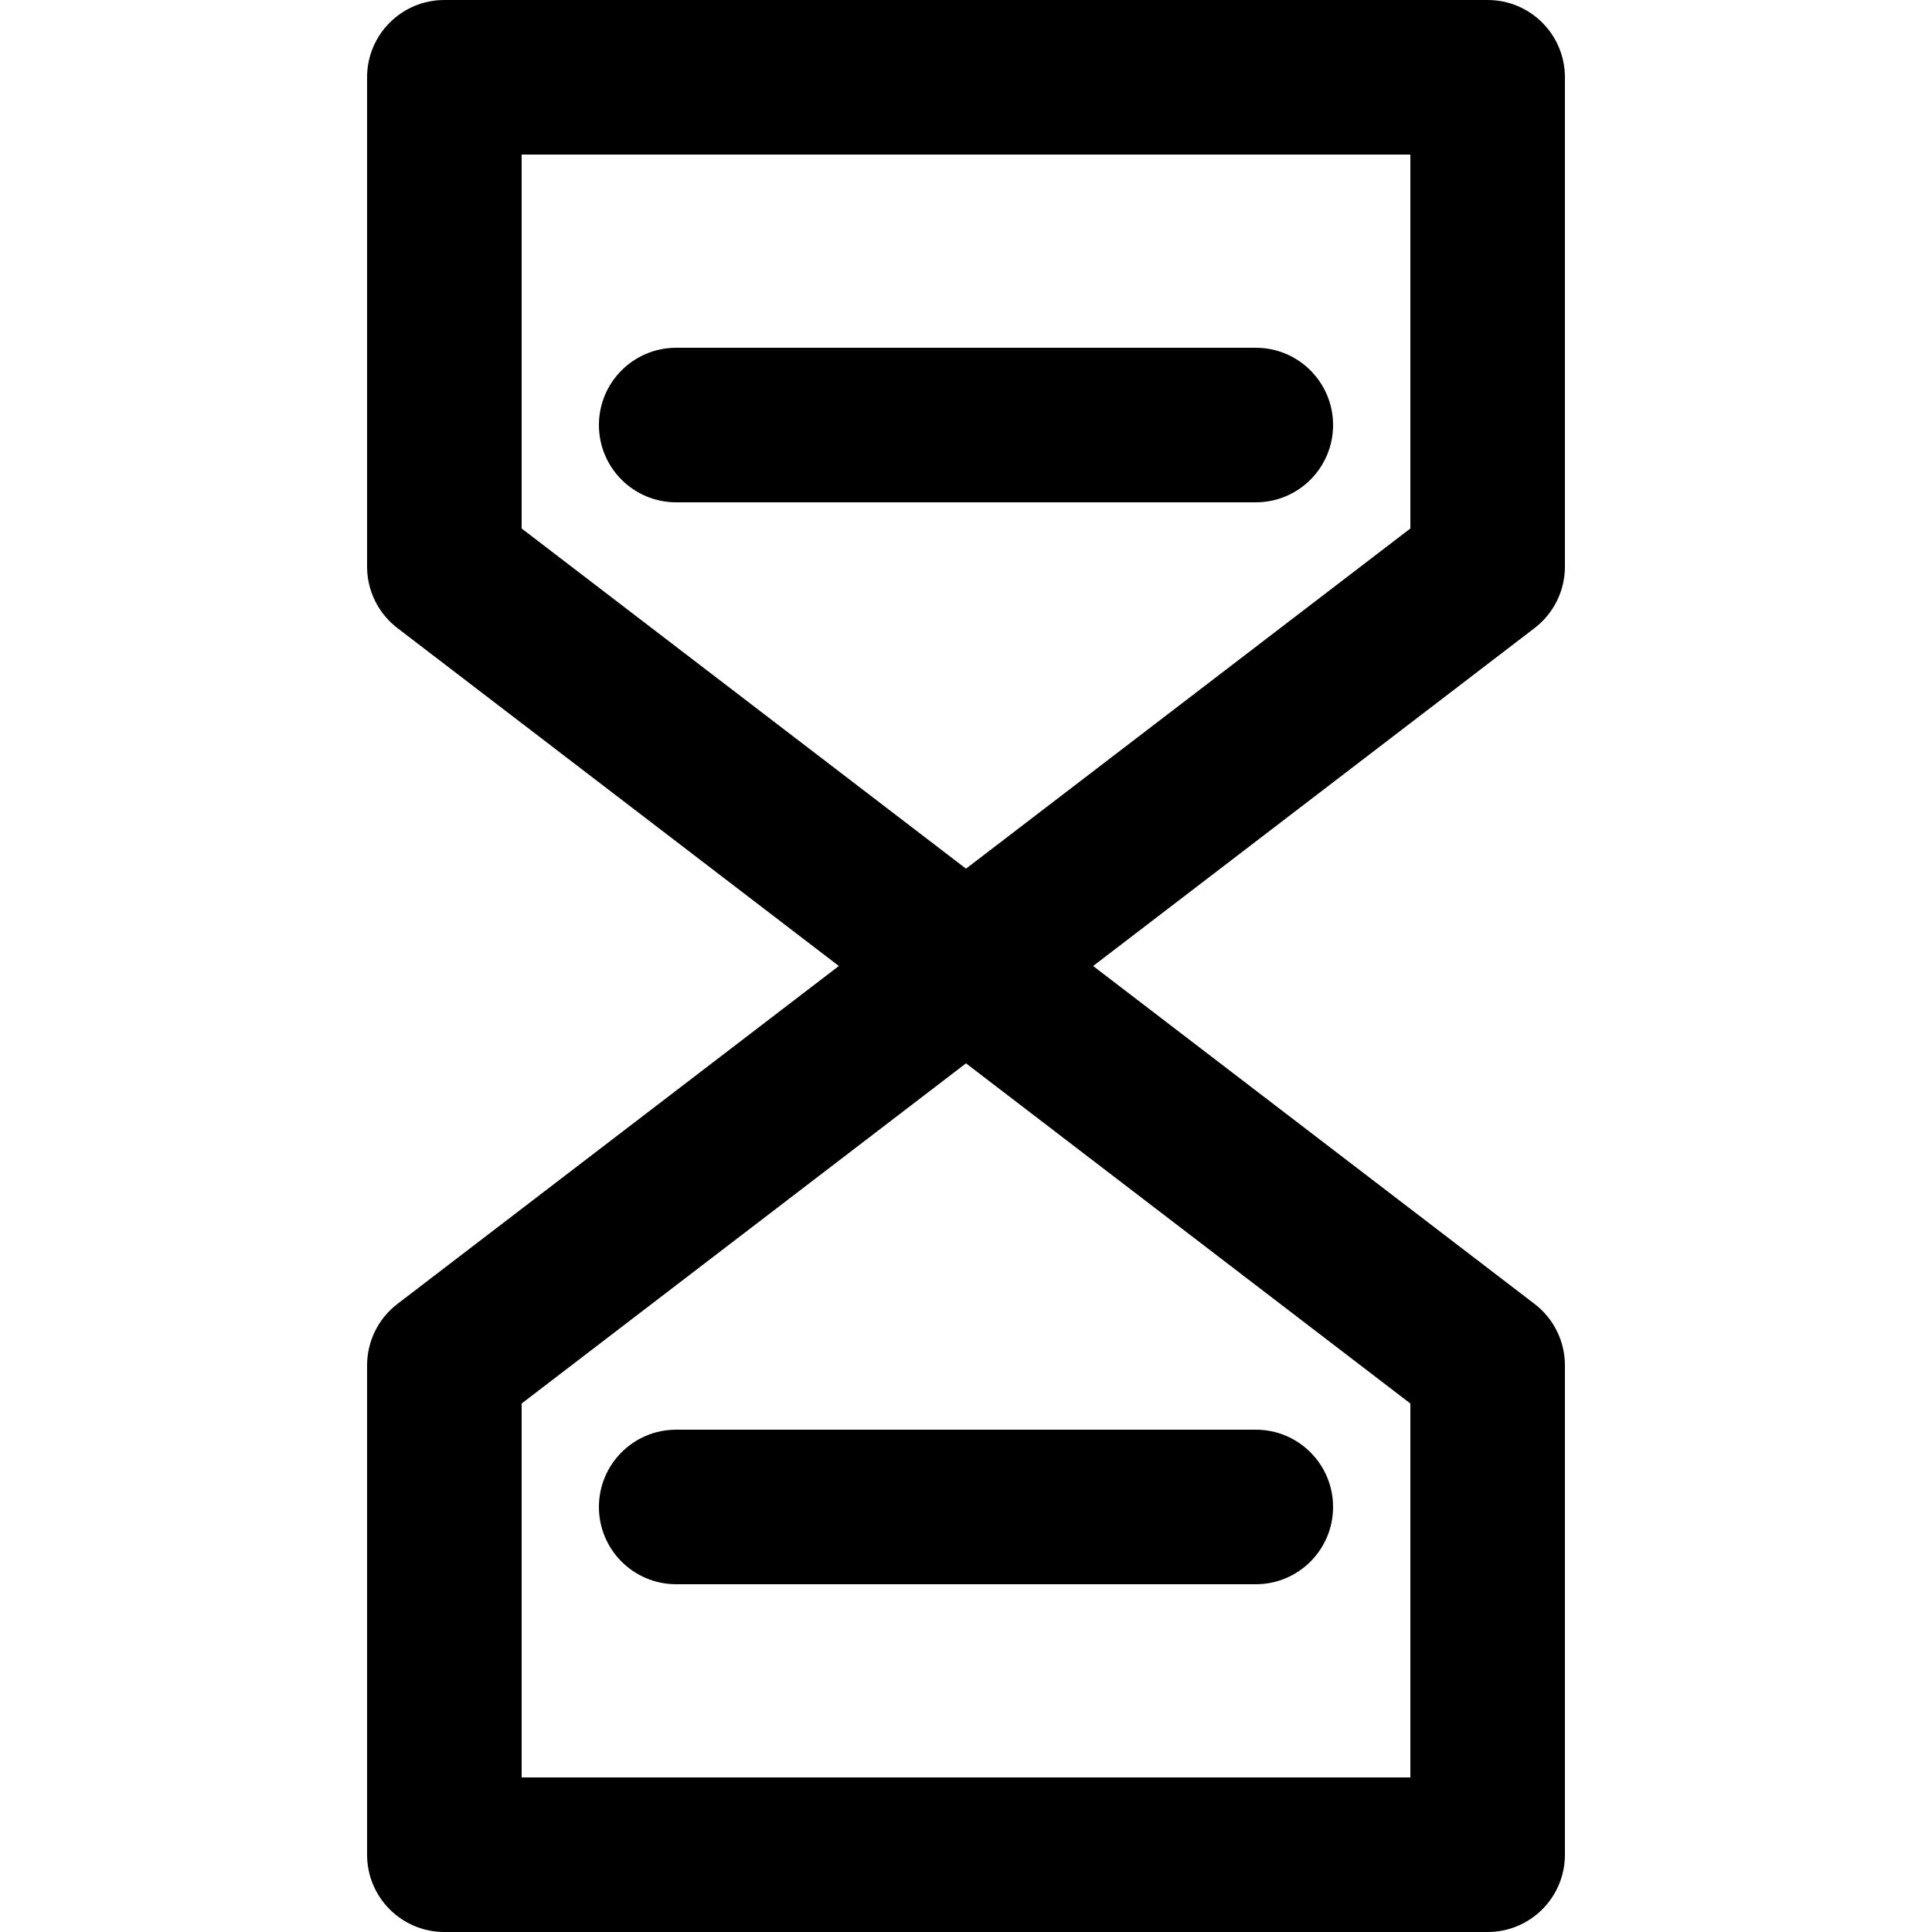
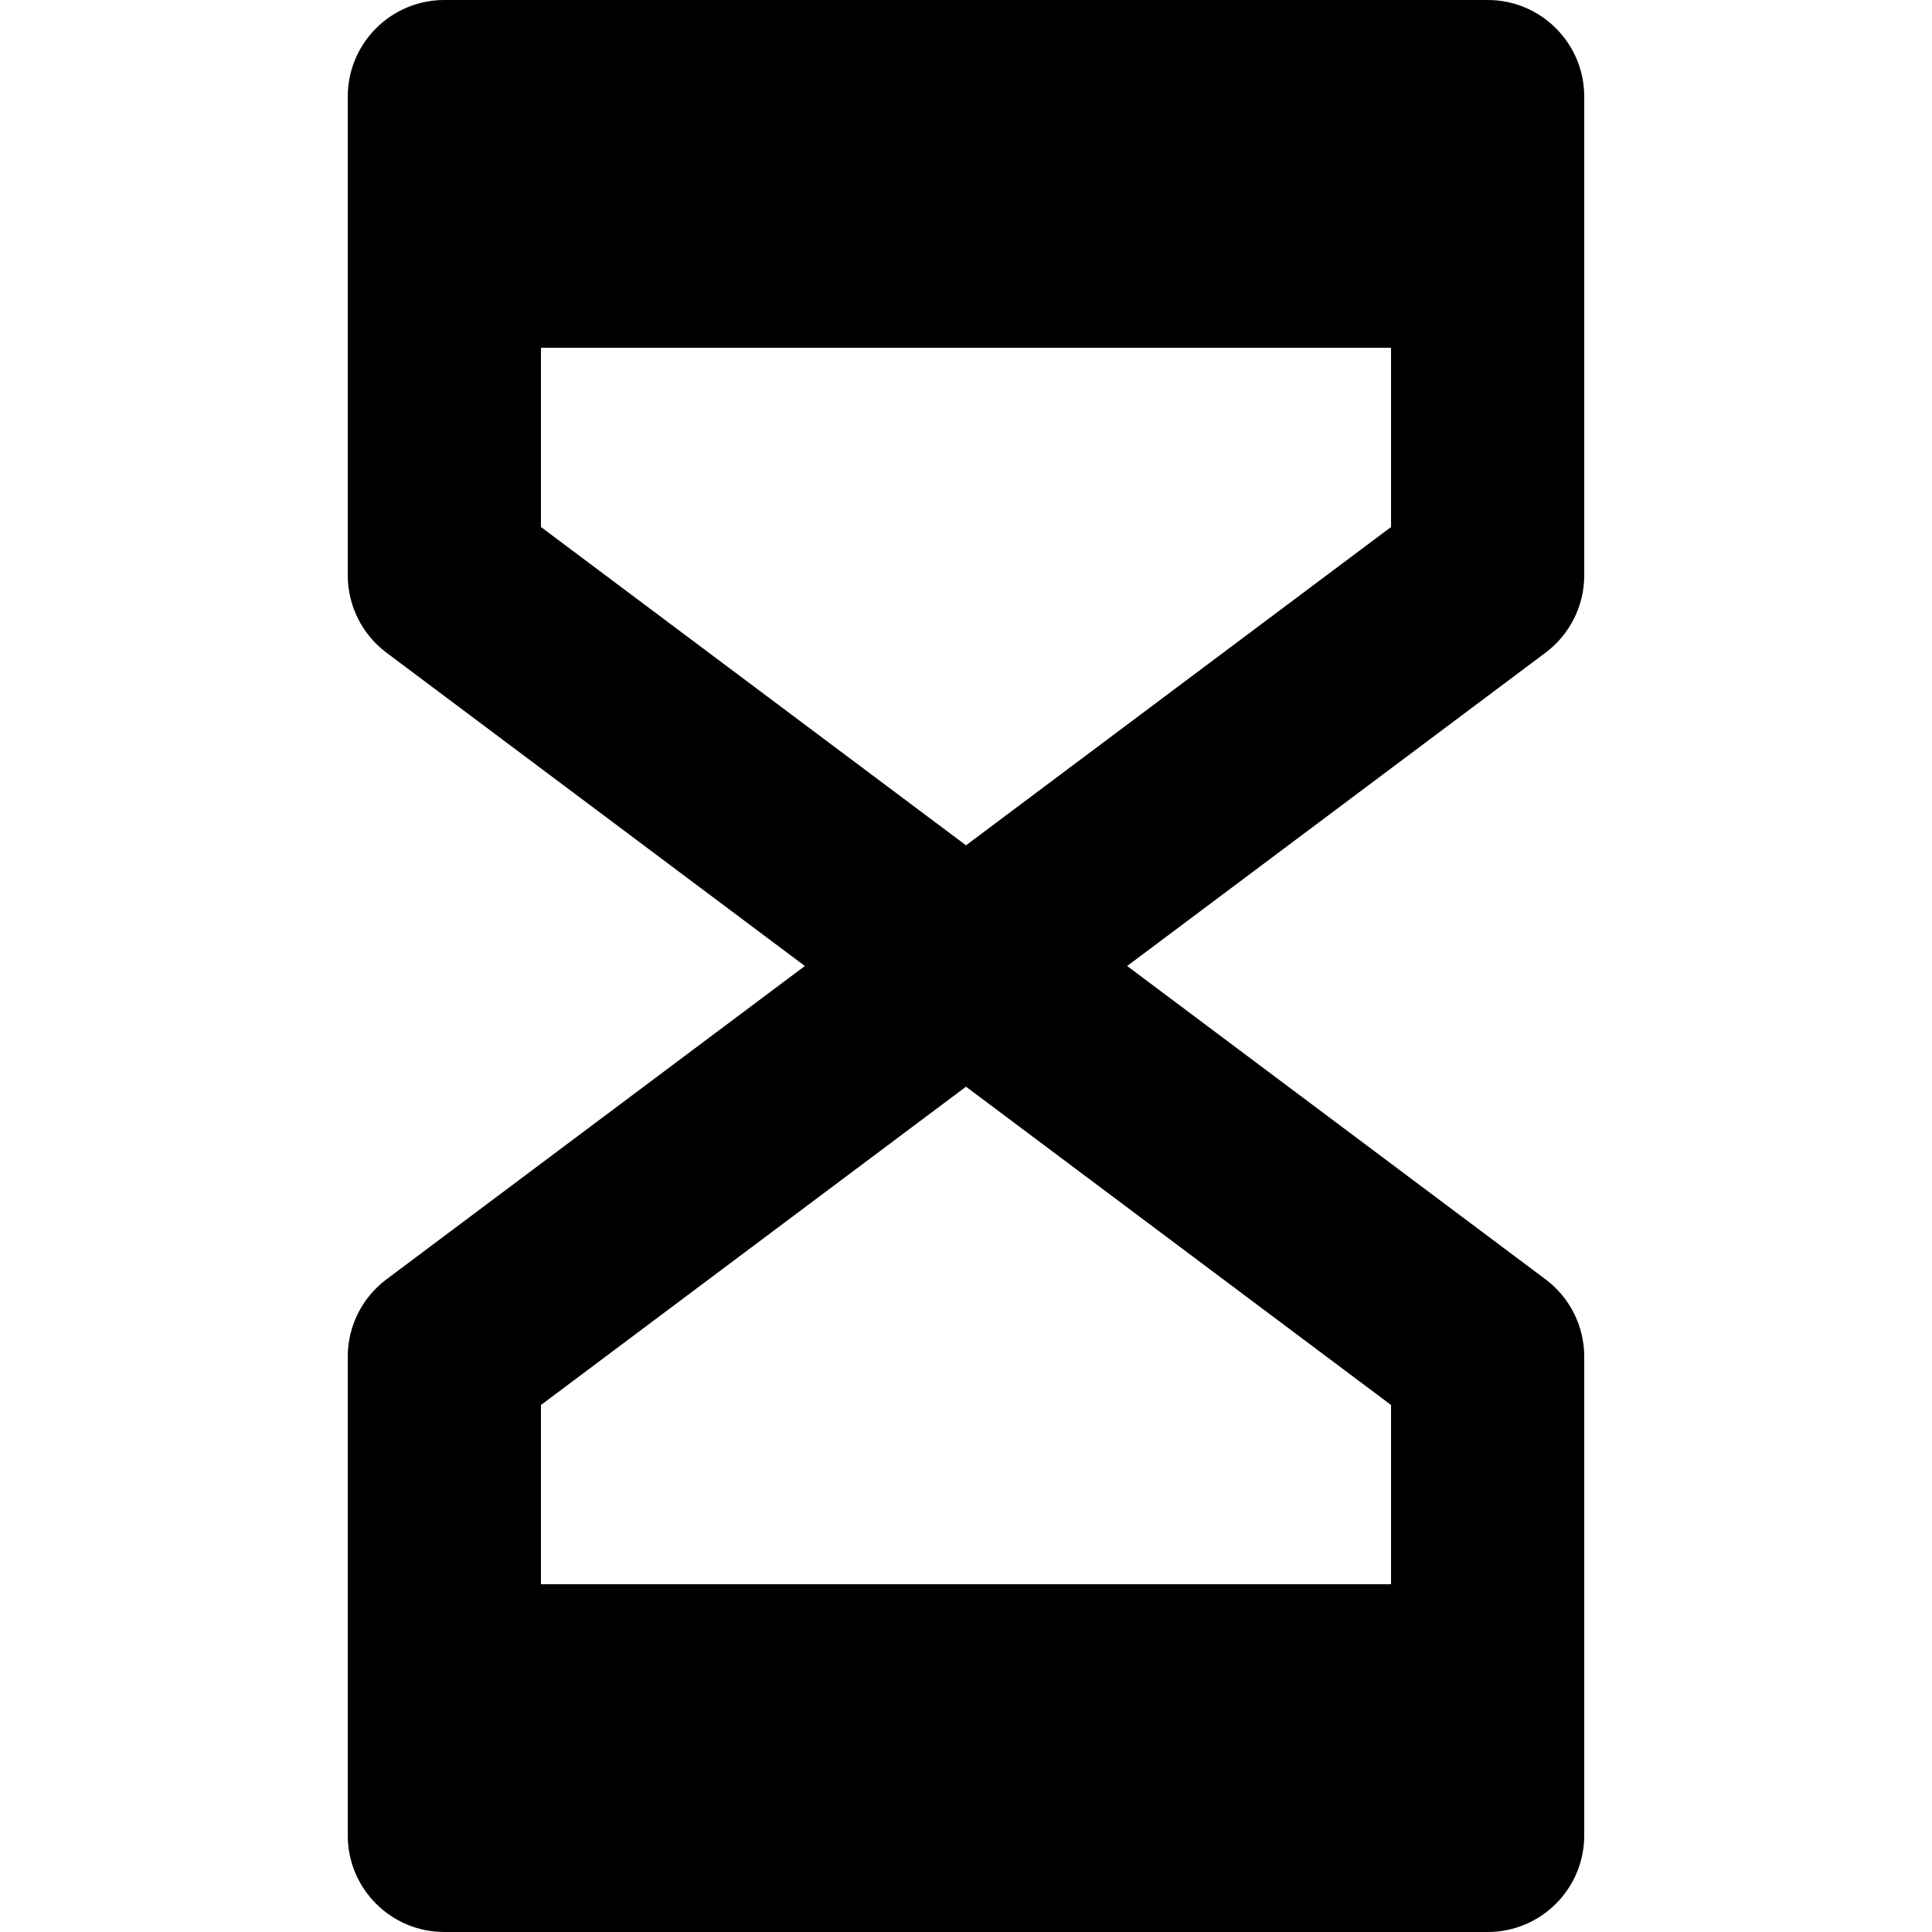
<svg xmlns="http://www.w3.org/2000/svg" version="1.1" x="0px" y="0px" width="100px" height="100px" viewBox="0 0 100 100" enable-background="new 0 0 100 100" xml:space="preserve">
  <g id="Layer_3" display="none">
-     <circle display="inline" fill="none" stroke="#000000" stroke-width="0.25" stroke-miterlimit="10" cx="50" cy="49.5" r="17.5" />
-     <polyline display="inline" opacity="0.15" points="95,5 5,5 5,95 95,95  " />
-     <circle display="inline" fill="none" stroke="#000000" stroke-width="0.25" stroke-miterlimit="10" cx="50" cy="50" r="26" />
-     <circle display="inline" fill="none" stroke="#000000" stroke-width="0.25" stroke-miterlimit="10" cx="50" cy="50" r="34" />
-     <circle display="inline" fill="none" stroke="#000000" stroke-width="0.25" stroke-miterlimit="10" cx="50" cy="49.5" r="9" />
-     <path display="inline" fill="none" stroke="#000000" stroke-width="0.25" stroke-miterlimit="10" d="M0,50C0,22.386,22.389,0,50,0   c27.612,0,50,22.386,50,50" />
-     <path display="inline" fill="none" stroke="#000000" stroke-width="0.25" stroke-miterlimit="10" d="M100,50   c0,27.614-22.388,50-50,50C22.389,100,0,77.614,0,50" />
+     <g display="inline" opacity="0.31">
+       <path d="M-48,152c-1.06,0-2.076-0.421-2.826-1.17C-51.578,150.08-52,149.062-52,148V92c0-2.209,1.791-4,4-4H8c2.209,0,4,1.791,4,4    v55.92c0,2.207-1.787,3.997-3.994,4C8.006,151.92-47.998,152-48,152z" />
+       <path d="M8,92v55.92L-48,148V92H8 M8,84h-56c-4.418,0-8,3.582-8,8v56c0,2.124,0.844,4.16,2.347,5.661    C-52.153,155.159-50.12,156-48,156c0.004,0,0.007,0,0.011,0l56-0.08c4.413-0.006,7.988-3.586,7.988-8V92C16,87.582,12.418,84,8,84    L8,84z" />
+     </g>
  </g>
  <g id="Your_Icon">
</g>
  <g id="Layer_4">
-     <path d="M50,54c-0.857,0-1.714-0.274-2.432-0.824l-27-20.669C19.58,31.75,19,30.576,19,29.331V4c0-2.209,1.791-4,4-4h54   c2.209,0,4,1.791,4,4v25.331c0,1.245-0.58,2.419-1.568,3.176l-27,20.669C51.714,53.726,50.857,54,50,54z M27,27.355l23,17.607   l23-17.607V8H27V27.355z" />
-     <path d="M77,100H23c-2.209,0-4-1.791-4-4V70.669c0-1.245,0.58-2.419,1.568-3.176l27-20.669c1.436-1.099,3.428-1.099,4.863,0   l27,20.669C80.42,68.25,81,69.424,81,70.669V96C81,98.209,79.209,100,77,100z M27,92h46V72.645L50,55.038L27,72.645V92z" />
-     <path d="M65,82H35c-2.209,0-4-1.791-4-4s1.791-4,4-4h30c2.209,0,4,1.791,4,4S67.209,82,65,82z" />
-     <path d="M65,26H35c-2.209,0-4-1.791-4-4s1.791-4,4-4h30c2.209,0,4,1.791,4,4S67.209,26,65,26z" />
+     <g>
+       <polygon fill="none" points="28,18 28,27.278 50,43.753 72,27.278 72,18   " />
+       <polygon fill="none" points="28,72.722 28,82 72,82 72,72.722 50,56.247   " />
+       <path d="M82,29.78V5c0-2.761-2.238-5-5-5H23c-2.762,0-5,2.239-5,5v24.78c0,1.575,0.742,3.058,2.003,4.002L41.659,50L20.003,66.218    C18.742,67.162,18,68.645,18,70.22V95c0,2.762,2.238,5,5,5h54c2.762,0,5-2.238,5-5V70.22c0-1.575-0.742-3.058-2.003-4.002    L58.341,50l21.656-16.218C81.258,32.838,82,31.355,82,29.78z M72,82H28v-9.278l22-16.475l22,16.475V82z M50,43.753L28,27.278V18    h44v9.278L50,43.753z" />
+     </g>
  </g>
</svg>
